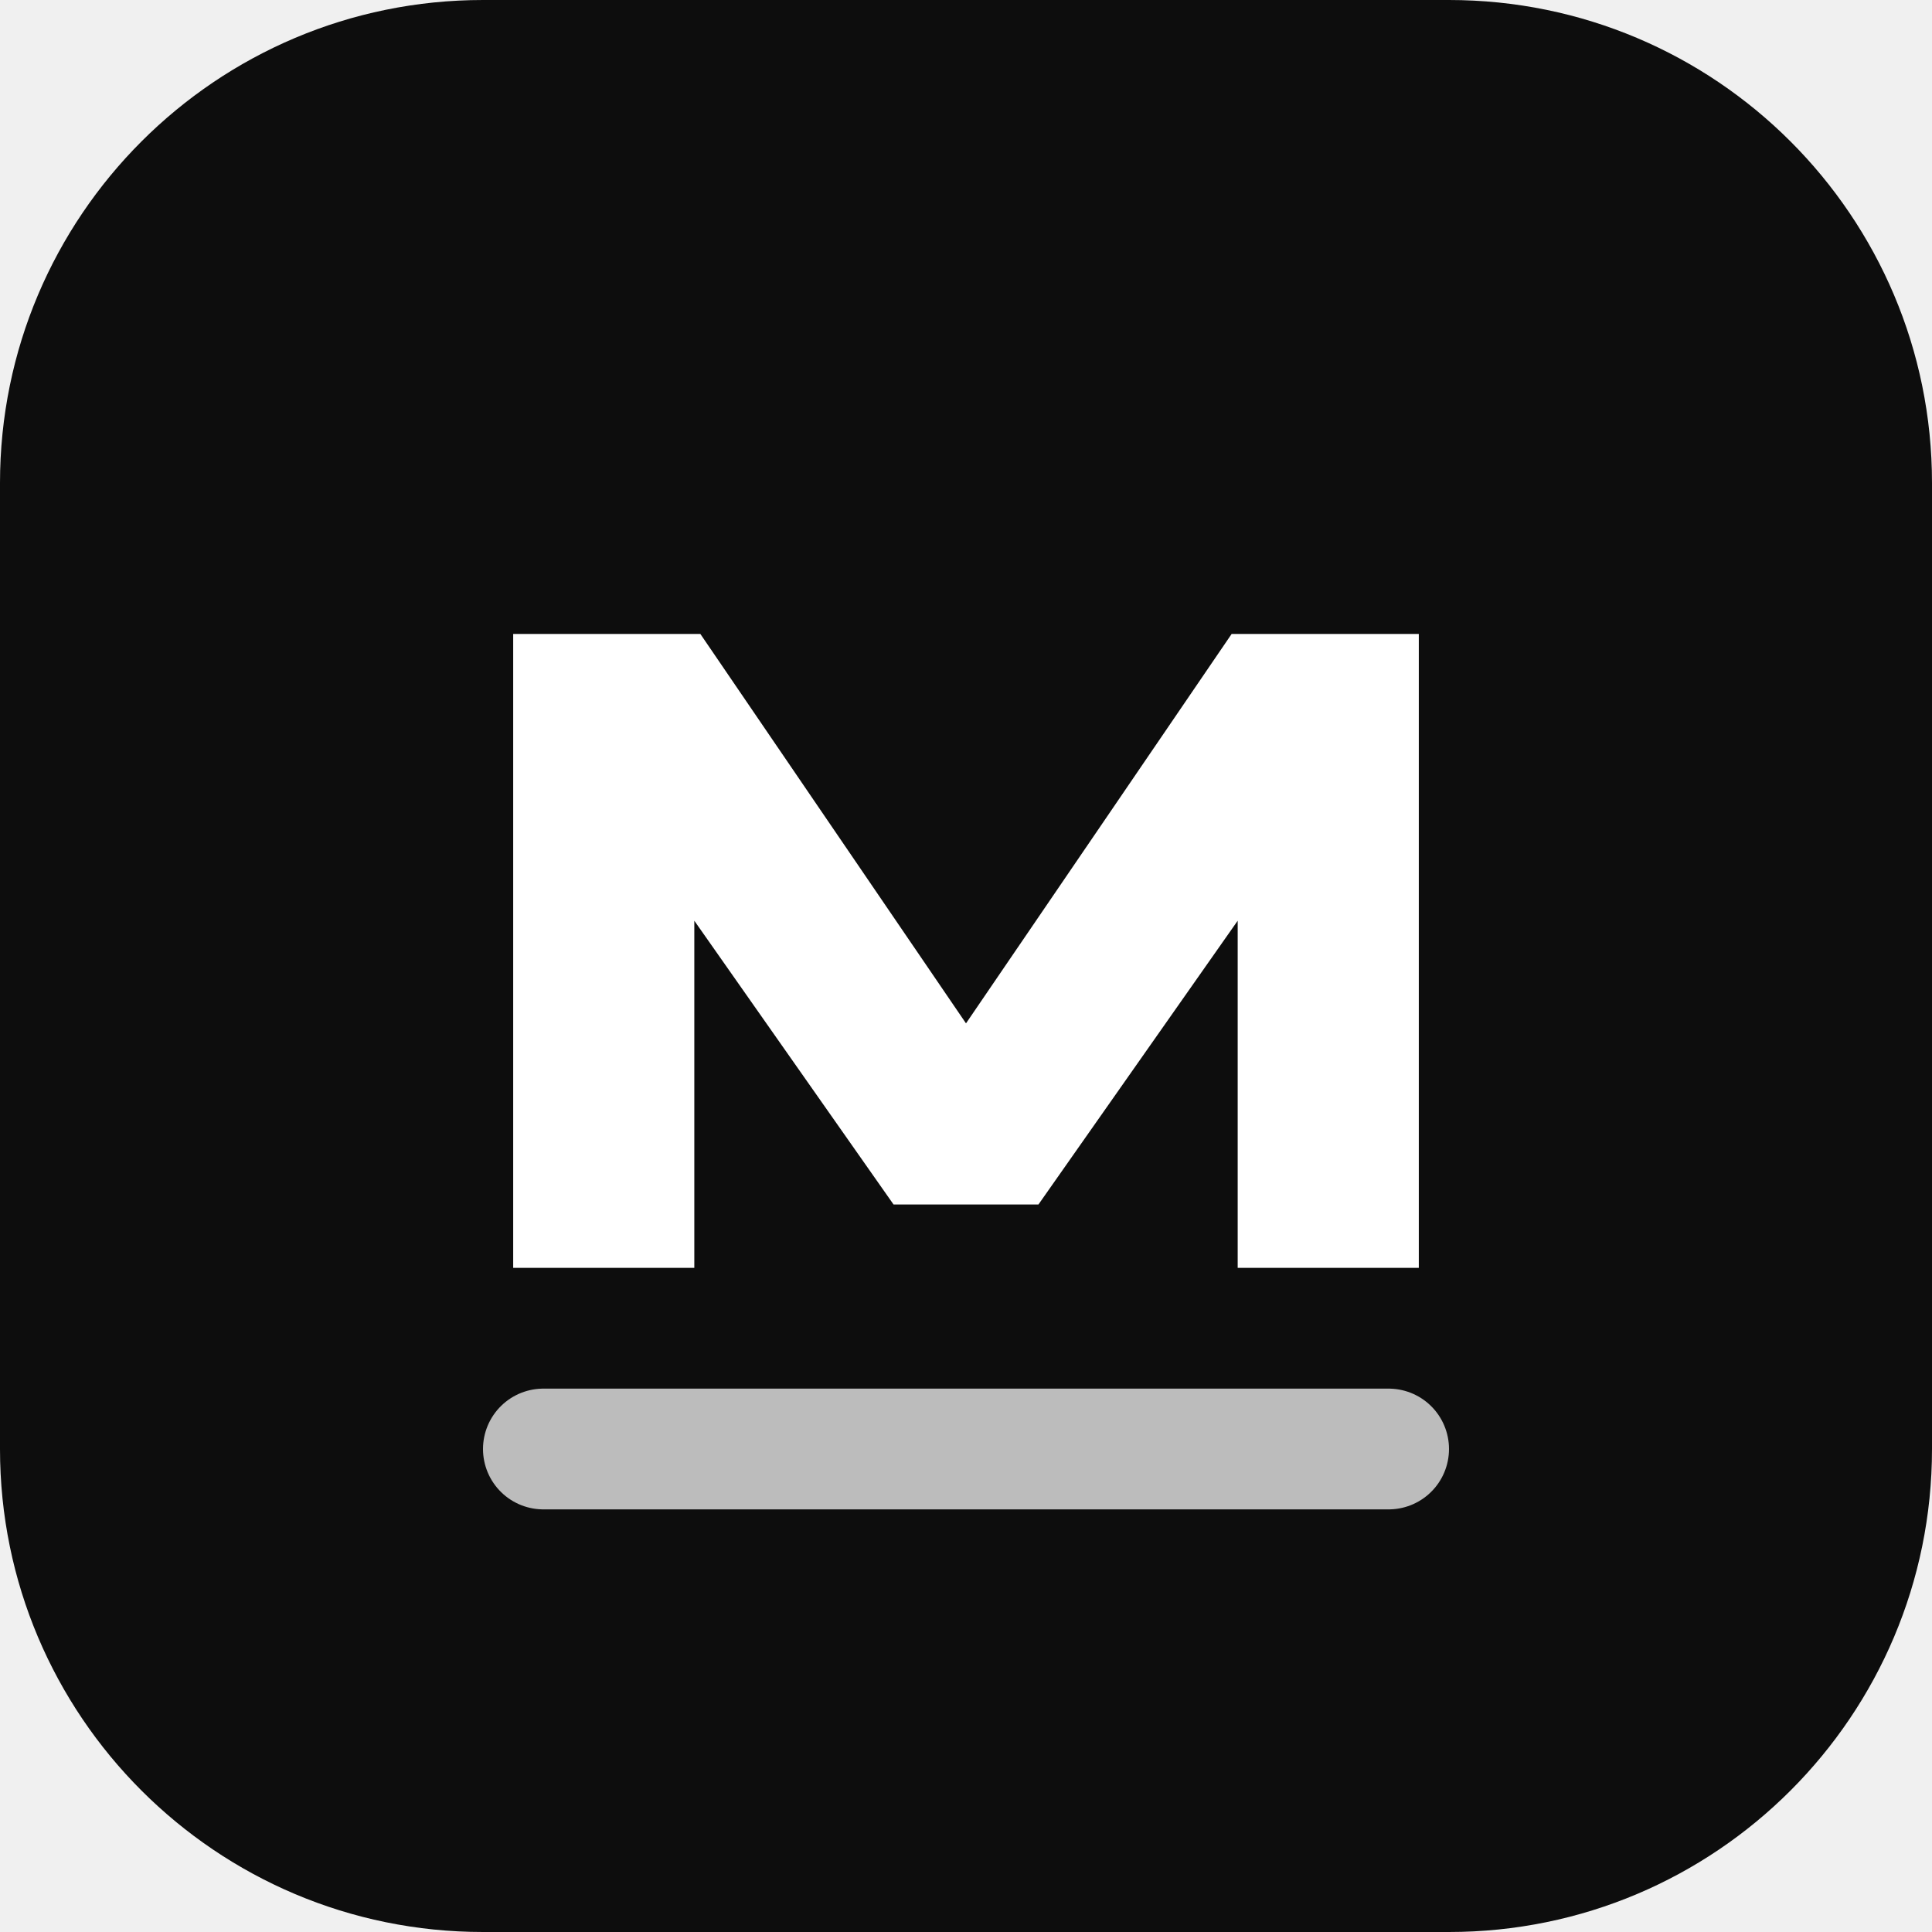
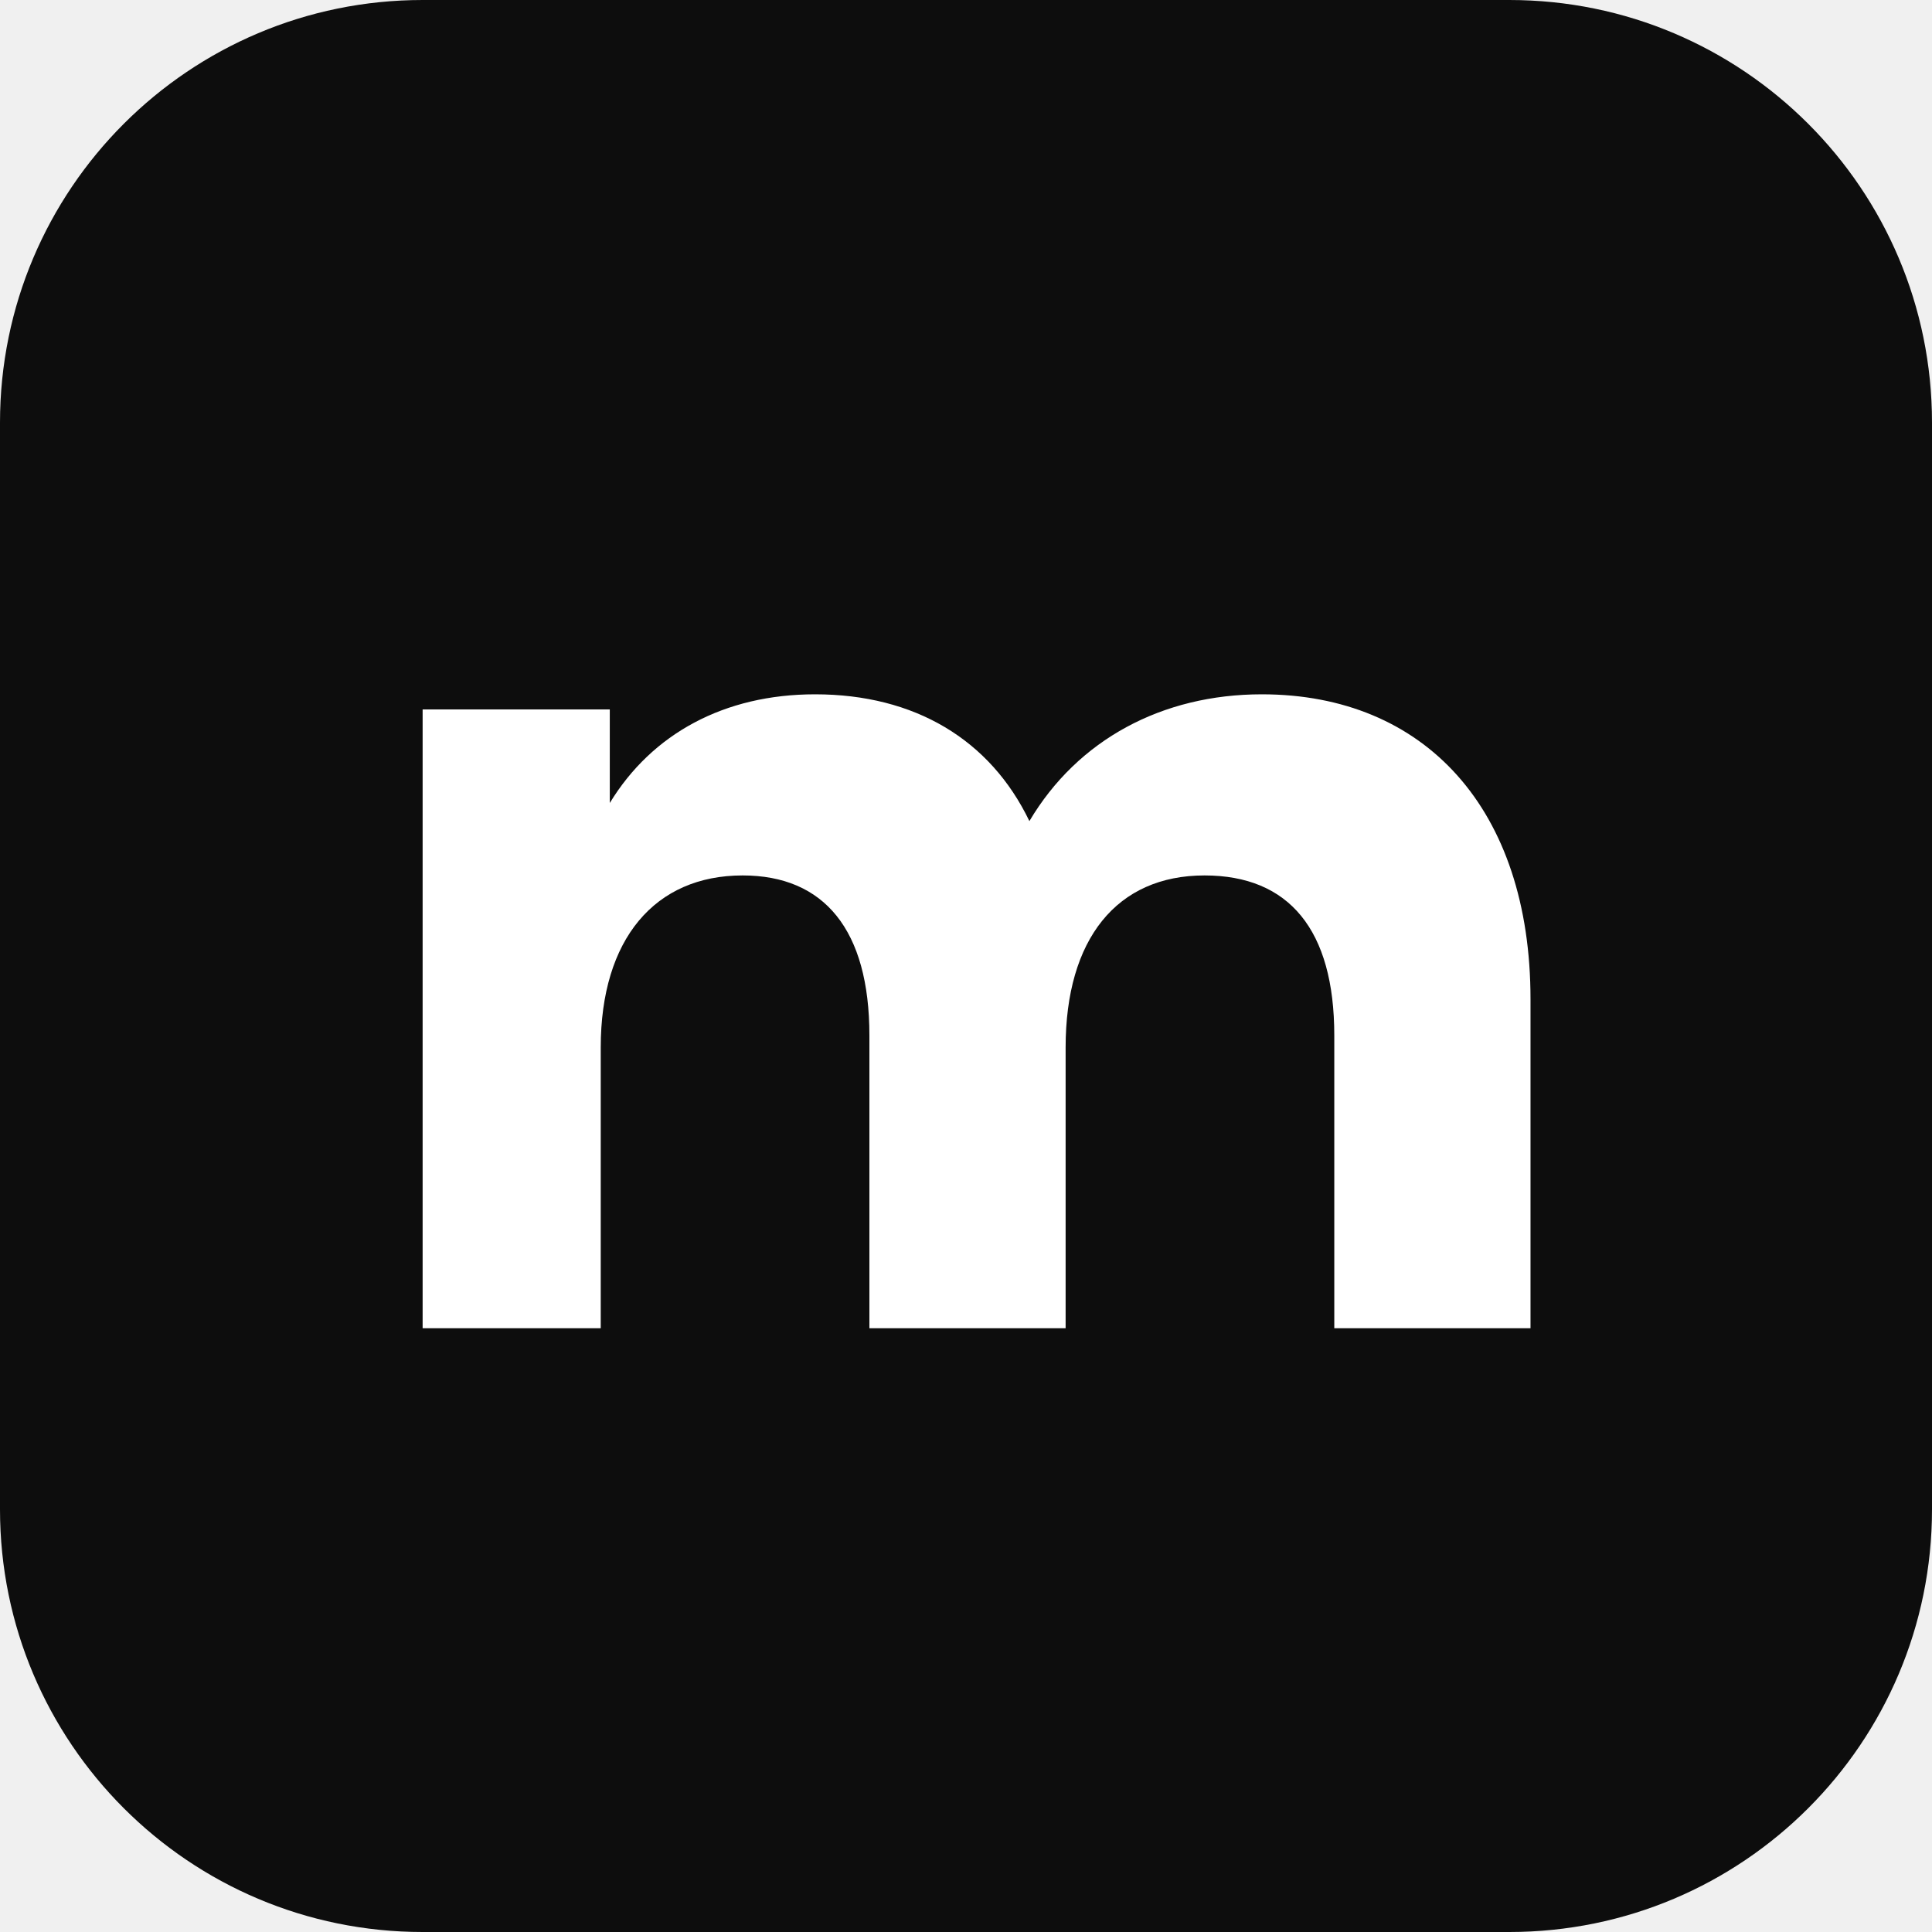
<svg xmlns="http://www.w3.org/2000/svg" viewBox="0 0 64 64">
-   <rect width="64" height="64" rx="16" fill="#0d0d0d" />
-   <path d="M17 42V21h6.2l8.8 12.9L40.8 21H47v21h-6V30.5l-6.6 9.4h-4.8L23 30.5V42h-6Z" fill="#fff" />
-   <path d="M18 48h28" stroke="#fff" stroke-width="4" stroke-linecap="round" opacity=".72" />
+   <style>
+     rect { fill: #0d0d0d; }
+     path { fill: #fff; }
+ 
+     @media (prefers-color-scheme: dark) {
+       rect { fill: #fff; }
+       path { fill: #0d0d0d; }
+     }
+   </style>
+   <rect width="64" height="64" rx="14" />
+   <path d="M14 44V23.5h6.2v3.1c1.4-2.3 3.8-3.6 6.8-3.6 3.3 0 5.8 1.5 7.1 4.2 1.6-2.7 4.4-4.2 7.7-4.2 5.4 0 8.9 3.8 8.9 10.1V44h-6.5v-9.7c0-3.5-1.5-5.3-4.3-5.3-2.9 0-4.6 2.1-4.6 5.7V44h-6.5v-9.7c0-3.5-1.5-5.3-4.2-5.3-2.9 0-4.7 2.1-4.7 5.7V44H14Z" />
</svg>
